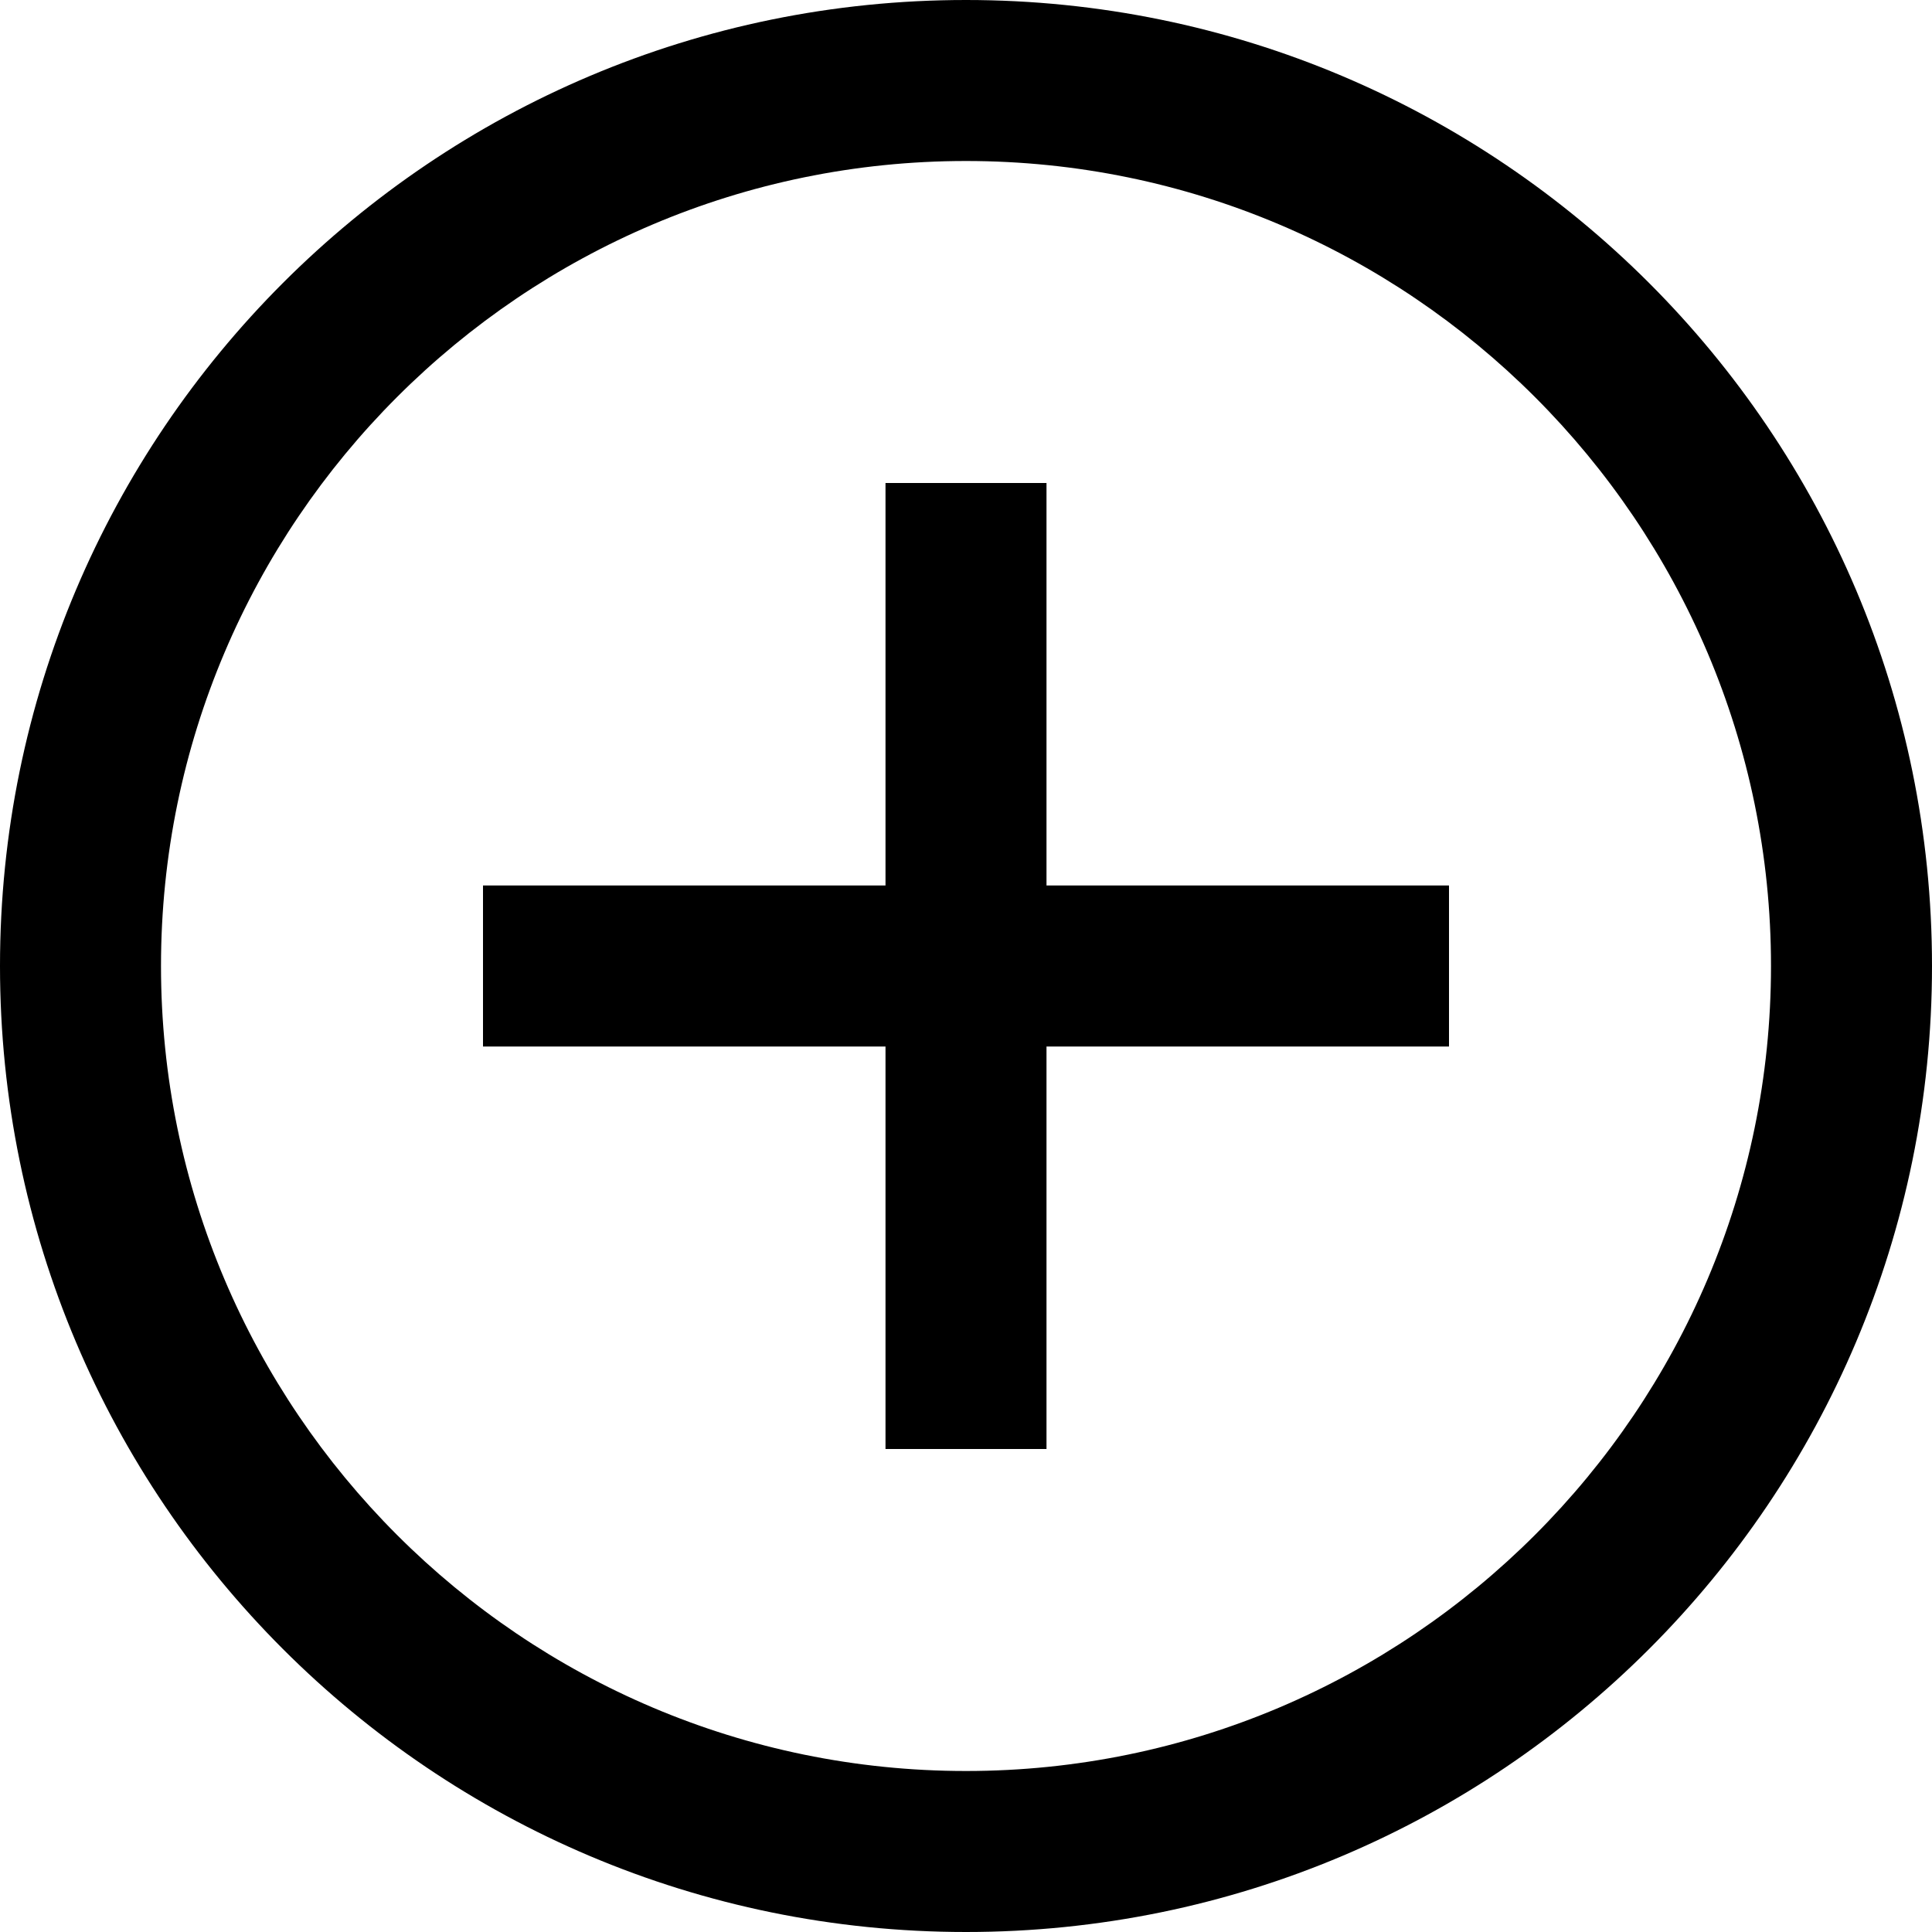
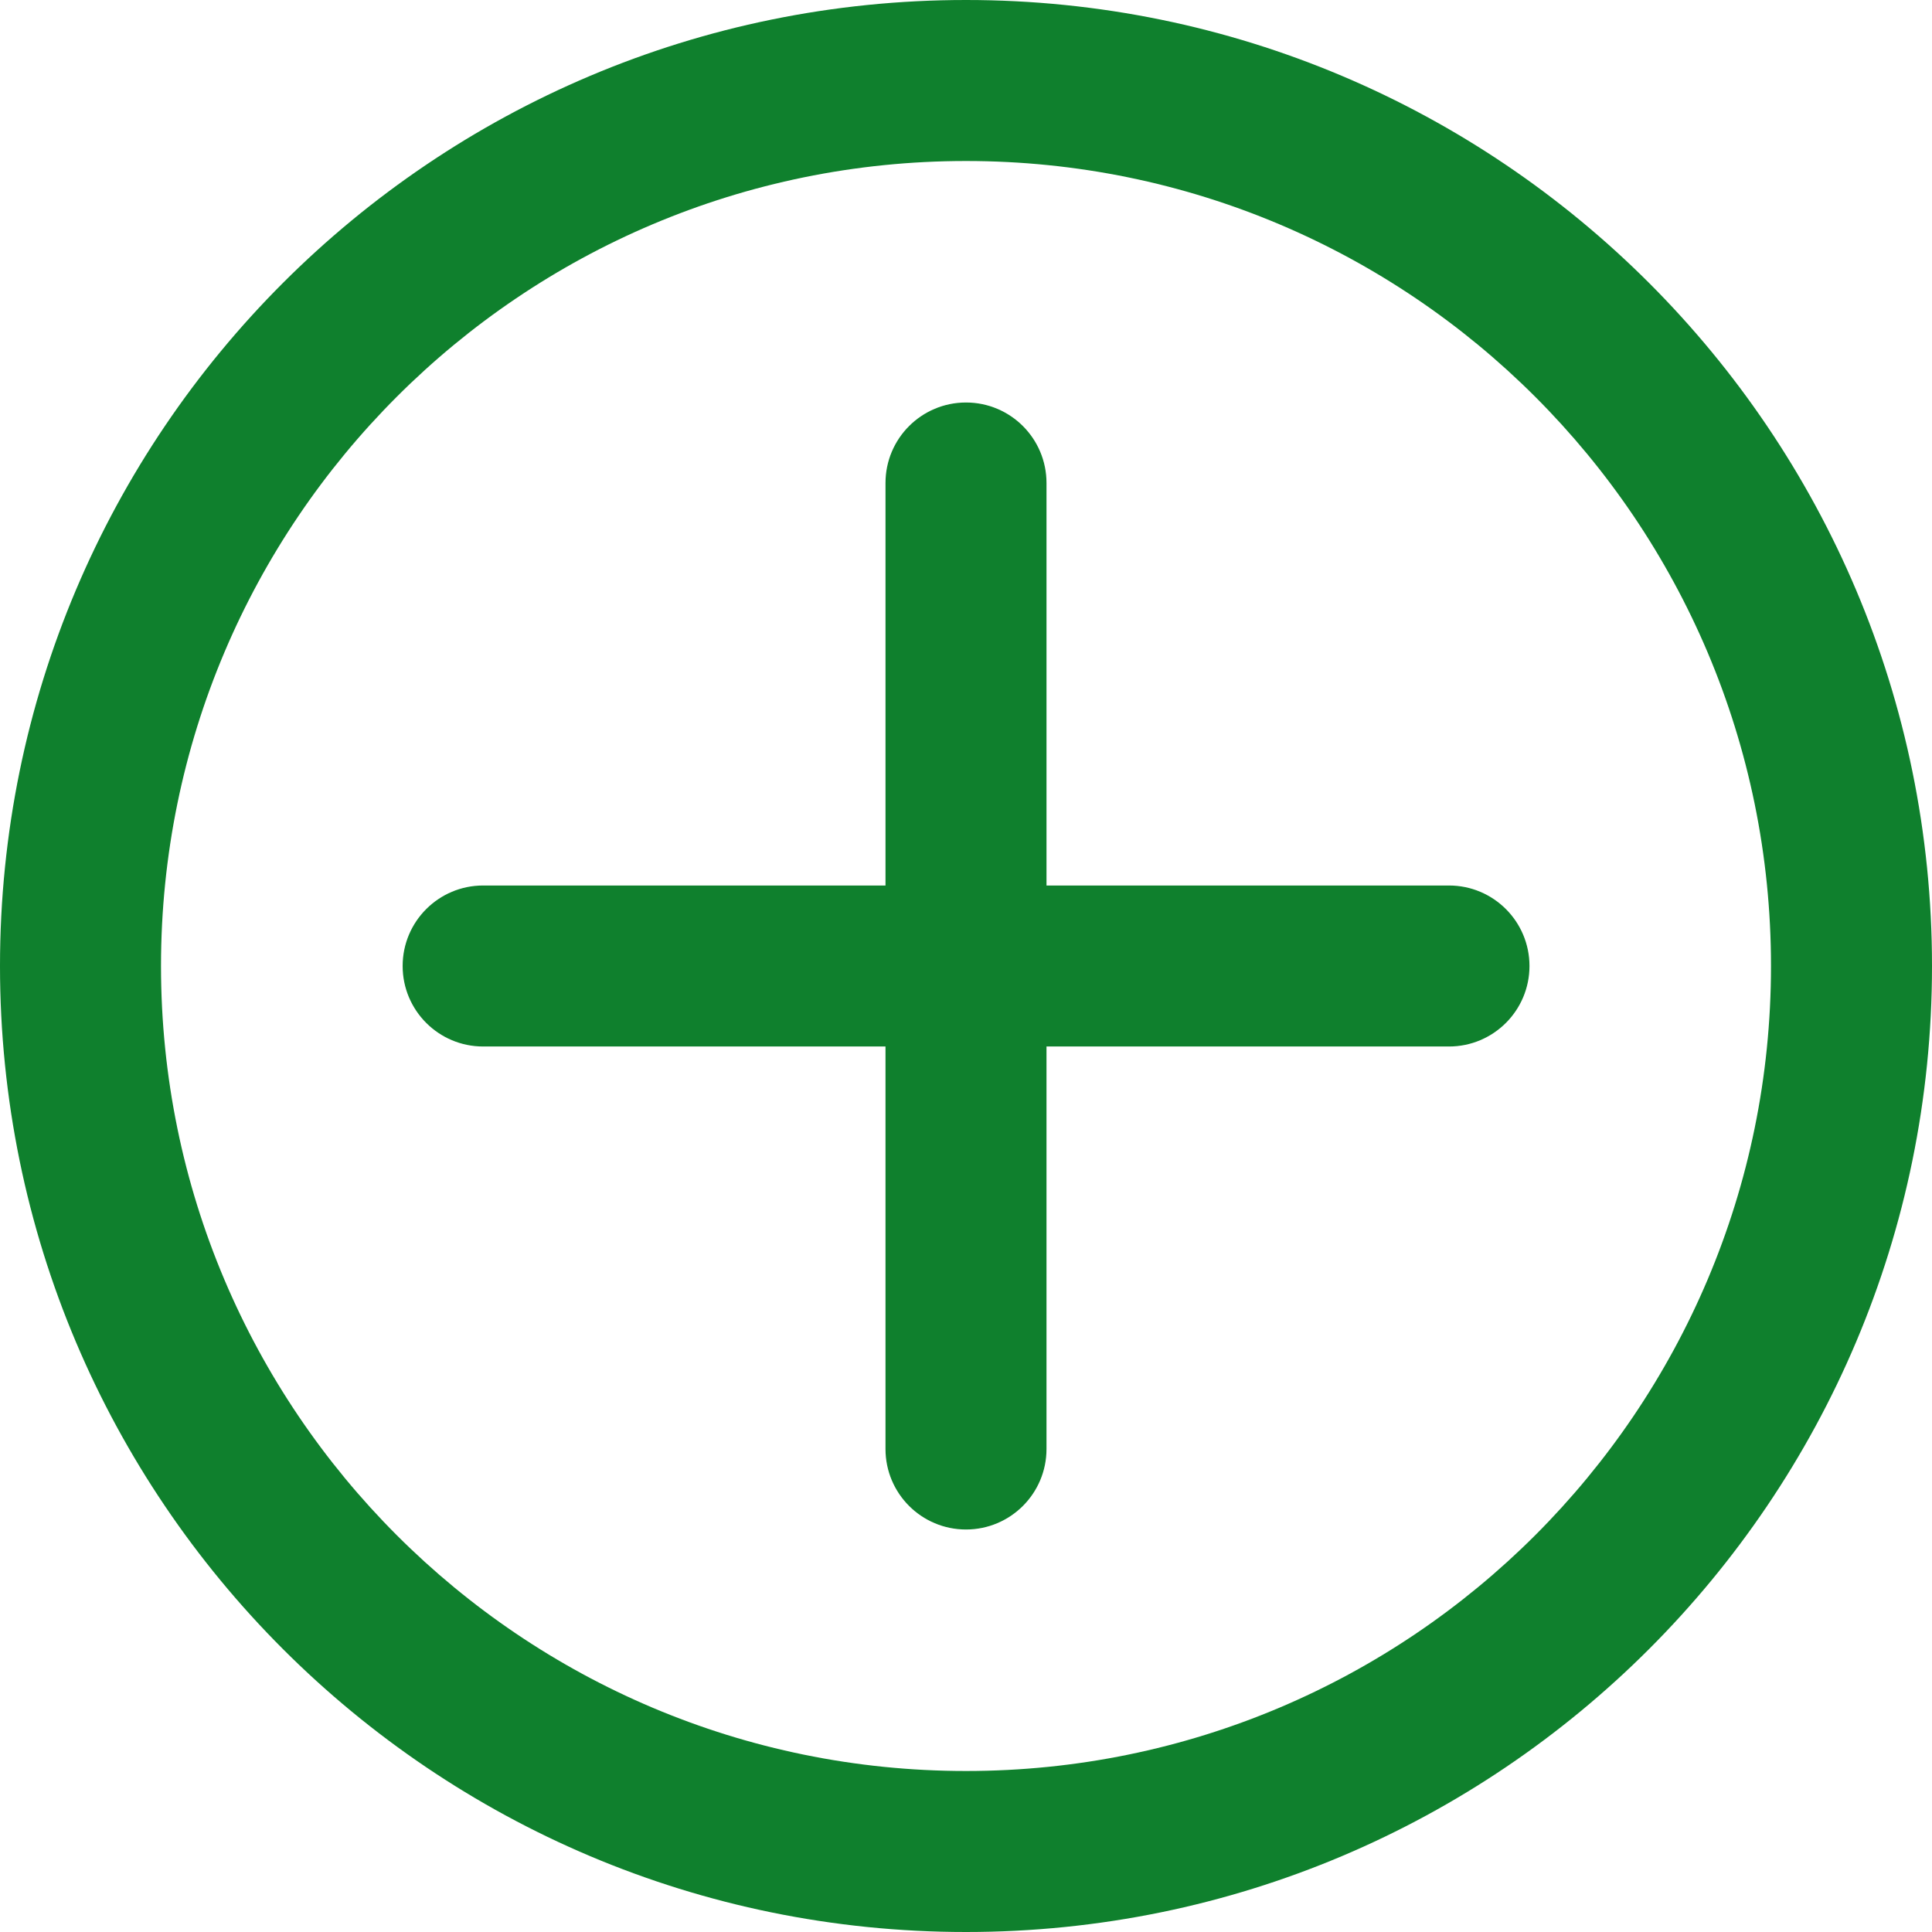
- <svg xmlns="http://www.w3.org/2000/svg" width="24" height="24" viewBox="0 0 24 24">
-   <path d="M12 2c5.514 0 10 4.486 10 10s-4.486 10-10 10-10-4.486-10-10 4.486-10 10-10zm0-2c-6.627 0-12 5.373-12 12s5.373 12 12 12 12-5.373 12-12-5.373-12-12-12zm6 13h-5v5h-2v-5h-5v-2h5v-5h2v5h5v2z" />
+ <svg xmlns="http://www.w3.org/2000/svg" version="1.1" id="Capa_1" x="0px" y="0px" viewBox="0 0 512 512" style="enable-background:new 0 0 512 512;" xml:space="preserve" width="512px" height="512px">
+   <g transform="translate(1 1)">
+     <g>
+       <g>
+         <path d="M255-1C113.618-1-1,113.618-1,255s114.618,256,256,256s256-114.618,256-256S396.382-1,255-1z M255,468.333     c-117.818,0-213.333-95.515-213.333-213.333S137.182,41.667,255,41.667S468.333,137.182,468.333,255S372.818,468.333,255,468.333     z" fill="#0f802d" />
+         <path d="M382.996,233.667H276.333V127c0-11.782-9.551-21.333-21.333-21.333s-21.333,9.551-21.333,21.333v106.667H127.038     c-11.782,0-21.333,9.551-21.333,21.333s9.551,21.333,21.333,21.333h106.628V383c0,11.782,9.551,21.333,21.333,21.333     s21.333-9.551,21.333-21.333V276.333h106.662c11.782,0,21.333-9.551,21.333-21.333S394.778,233.667,382.996,233.667z" fill="#0f802d" />
+       </g>
+     </g>
+   </g>
+   <g>
+ </g>
+   <g>
+ </g>
+   <g>
+ </g>
+   <g>
+ </g>
+   <g>
+ </g>
+   <g>
+ </g>
+   <g>
+ </g>
+   <g>
+ </g>
+   <g>
+ </g>
+   <g>
+ </g>
+   <g>
+ </g>
+   <g>
+ </g>
+   <g>
+ </g>
+   <g>
+ </g>
+   <g>
+ </g>
</svg>
